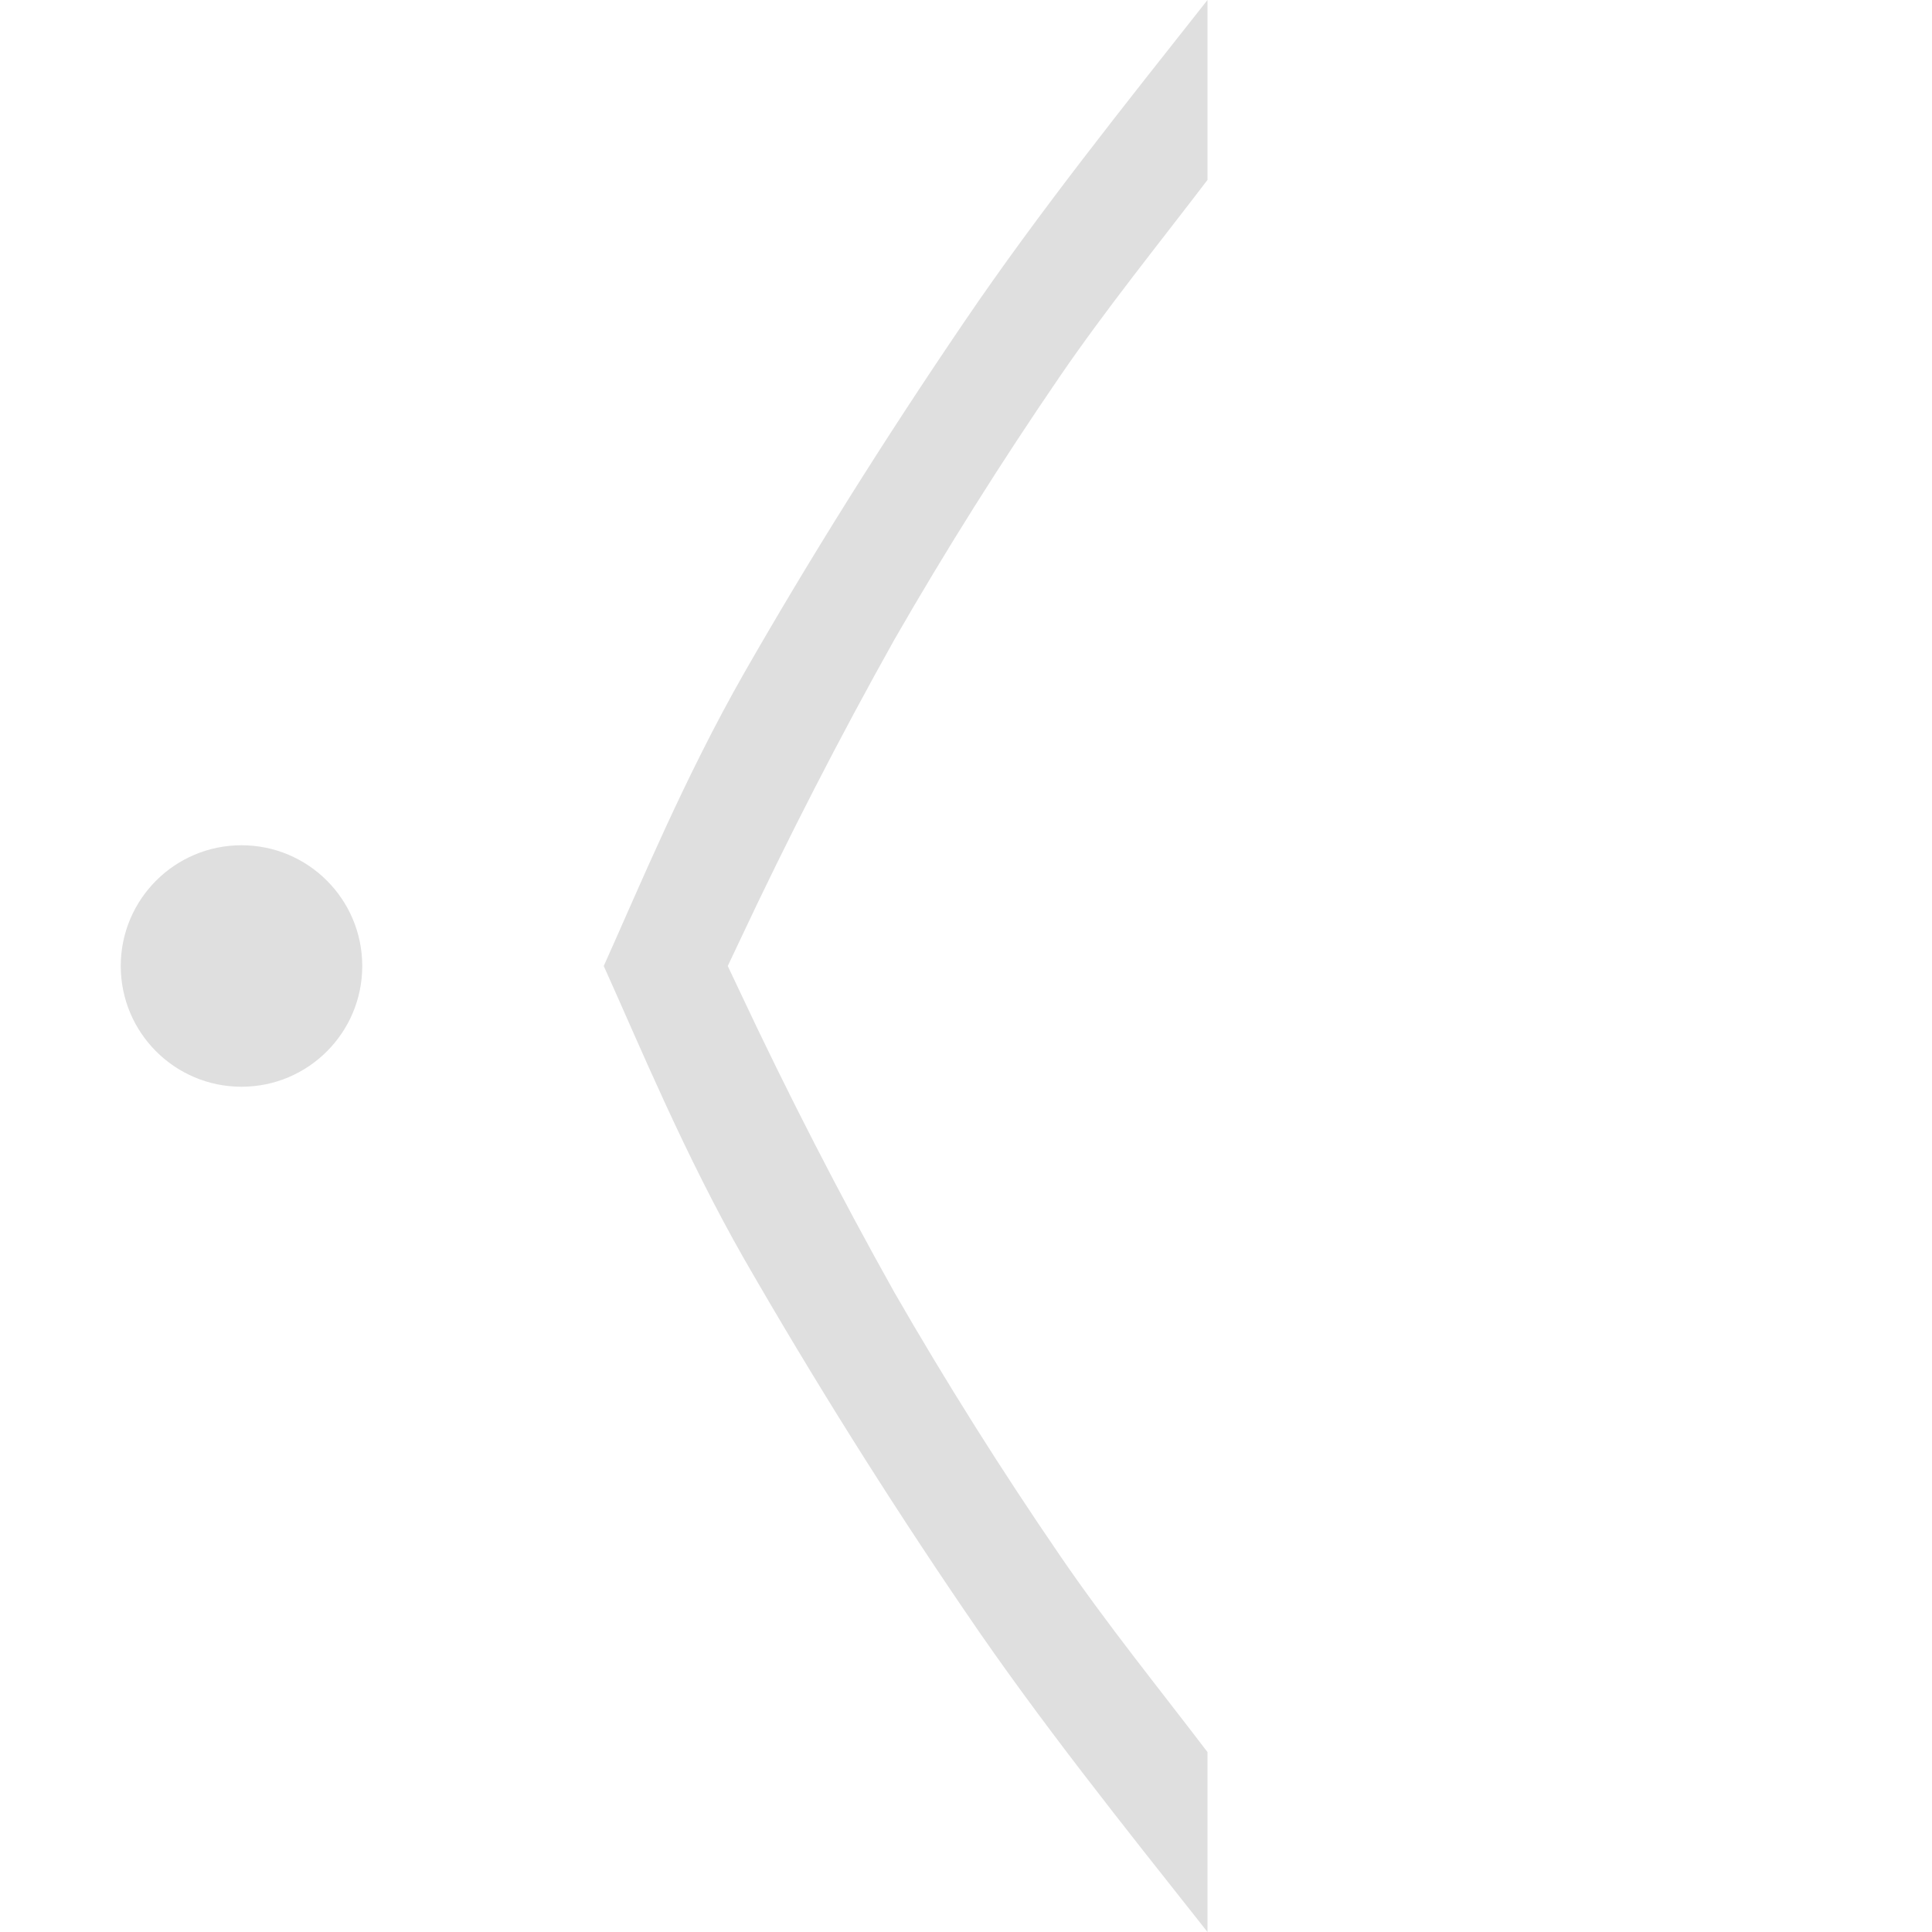
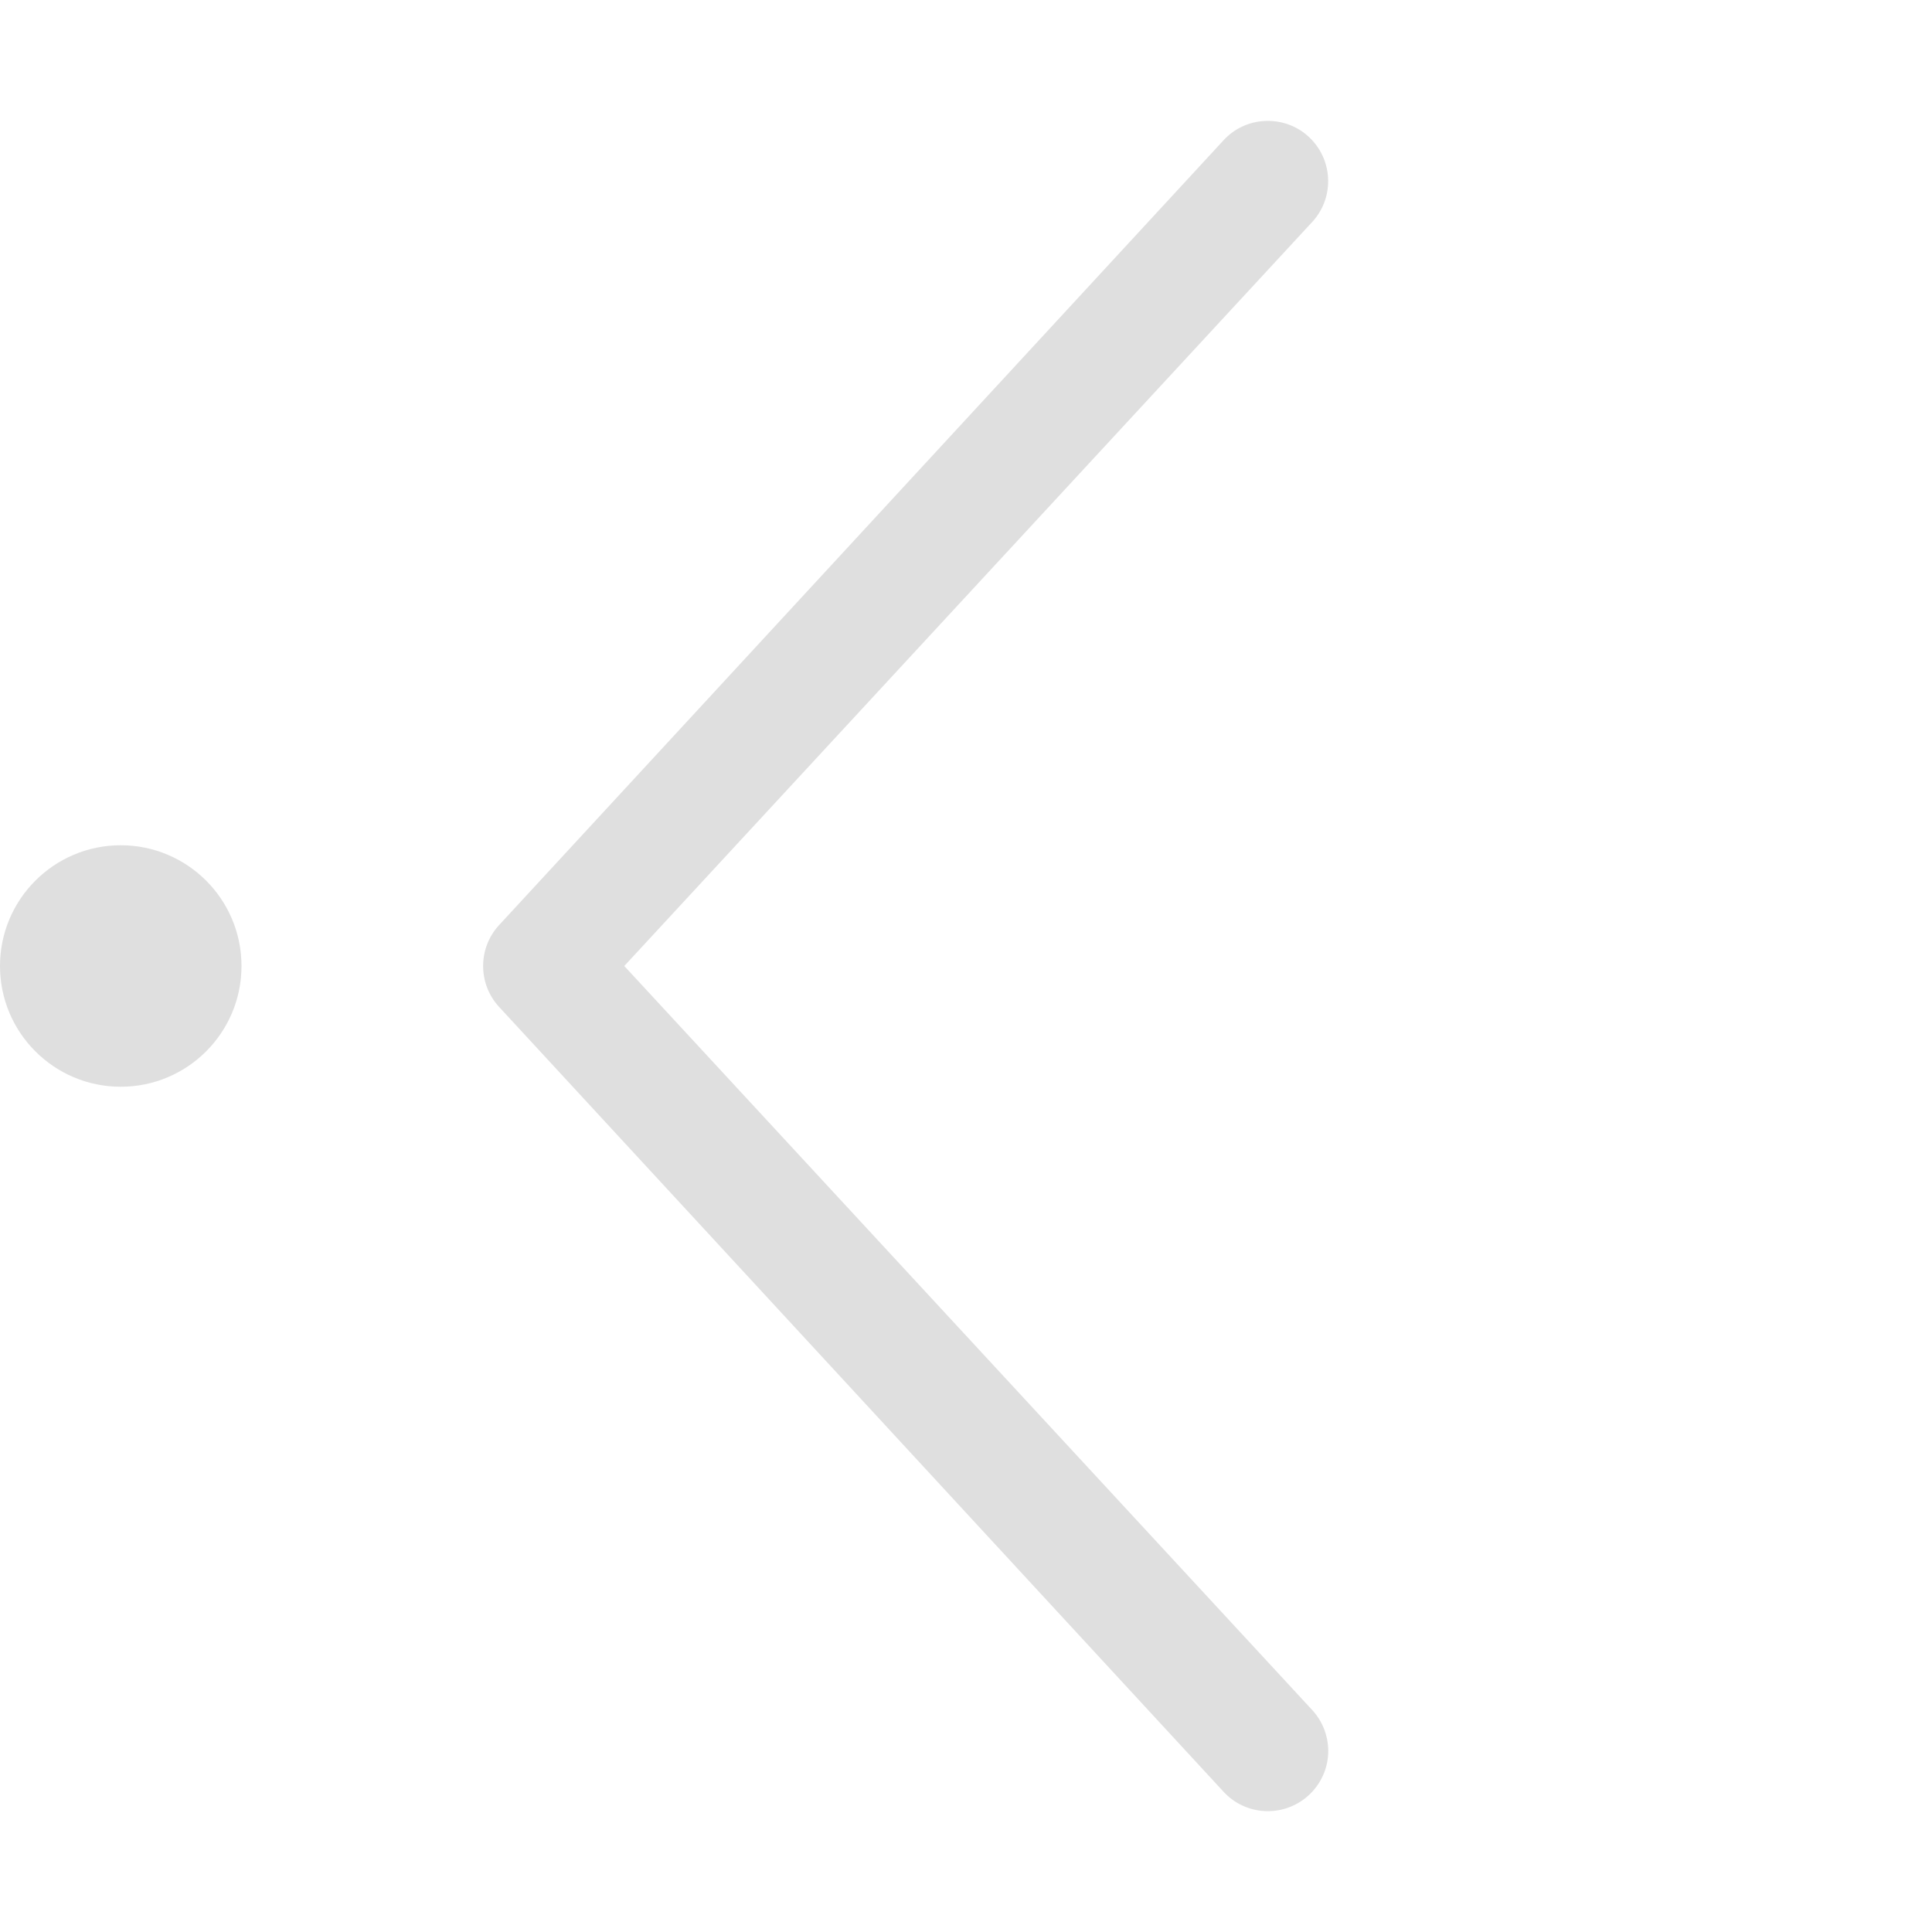
- <svg xmlns="http://www.w3.org/2000/svg" viewBox="0 0 16 16">
-   <path d="M10 0c-.69.874-1.397 1.757-2.008 2.656-.68 1-1.288 1.972-1.826 2.912C5.67 6.436 5.296 7.342 5 8c.297.658.67 1.564 1.166 2.432a45.22 45.22 0 0 0 1.826 2.912c.61.9 1.317 1.782 2.008 2.656v-1.49c-.4-.525-.836-1.063-1.22-1.625a32.84 32.84 0 0 1-1.372-2.18 39.206 39.206 0 0 1-1.285-2.502L6.027 8l.096-.203a39.31 39.31 0 0 1 1.285-2.502c.427-.743.885-1.47 1.371-2.18.385-.562.821-1.1 1.221-1.625zM2 7a1 1 0 0 0-1 1 1 1 0 0 0 1 1 1 1 0 0 0 1-1 1 1 0 0 0-1-1z" fill="#dfdfdf" />
+ <svg xmlns="http://www.w3.org/2000/svg" version="1.1" viewBox="0 0 16 16" id="svg4">
+   <defs id="defs8" />
+   <path id="path2" style="font-variant-ligatures:normal;font-variant-position:normal;font-variant-caps:normal;font-variant-numeric:normal;font-variant-alternates:normal;font-variant-east-asian:normal;font-feature-settings:normal;font-variation-settings:normal;text-indent:0;text-decoration-line:none;text-decoration-style:solid;text-decoration-color:#000000;text-transform:none;text-orientation:mixed;white-space:normal;shape-padding:0;shape-margin:0;inline-size:0;isolation:auto;mix-blend-mode:normal;fill:#dfdfdf;fill-opacity:1" d="m 10.471,1.002 c 0.128,-0.007 0.258,0.033 0.361,0.125 0.206,0.184 0.224,0.499 0.041,0.705 L 5.17,8 10.873,14.168 c 0.08,0.09 0.125,0.206 0.127,0.326 0.002,0.145 -0.06,0.283 -0.168,0.379 -0.206,0.183 -0.522,0.165 -0.705,-0.041 l -6,-6.5 c -0.168,-0.189 -0.168,-0.475 0,-0.664 l 6,-6.5 c 0.092,-0.103 0.216,-0.159 0.344,-0.166 z M 1,7 C 1.552,7 2,7.448 2,8 2,8.552 1.552,9 1,9 0.448,9 0,8.552 0,8 0,7.448 0.448,7 1,7 Z" />
</svg>
